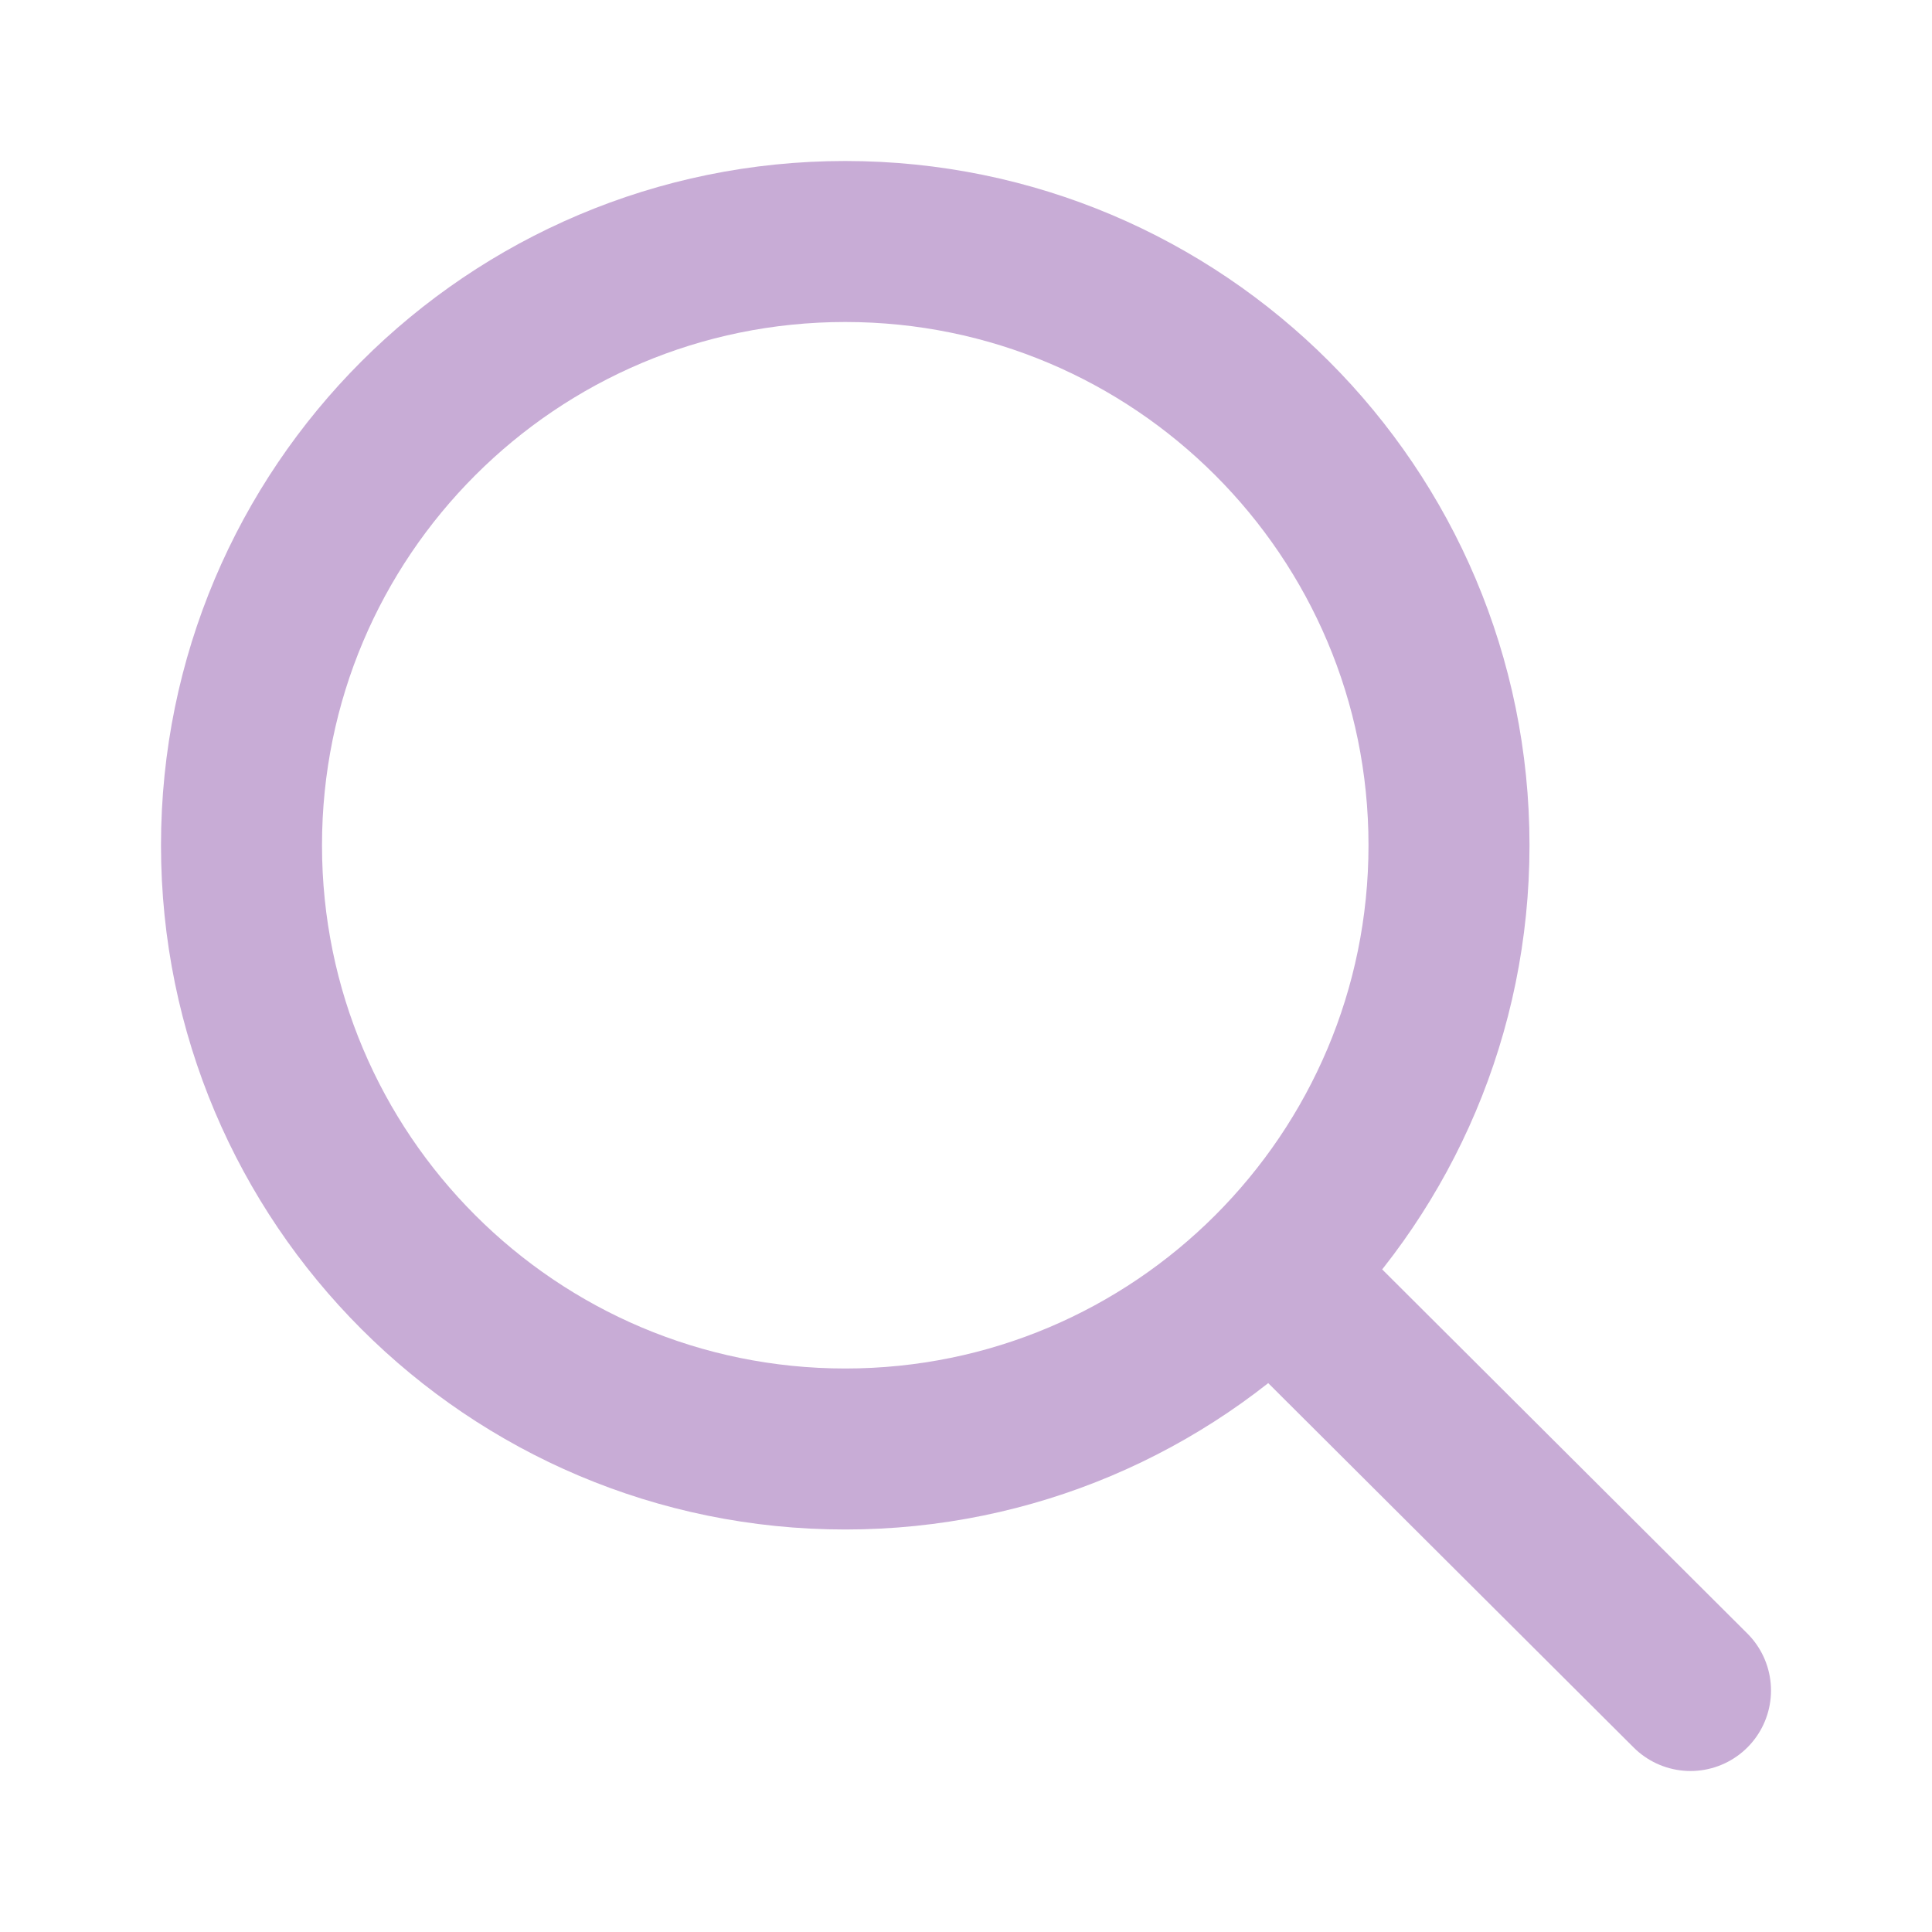
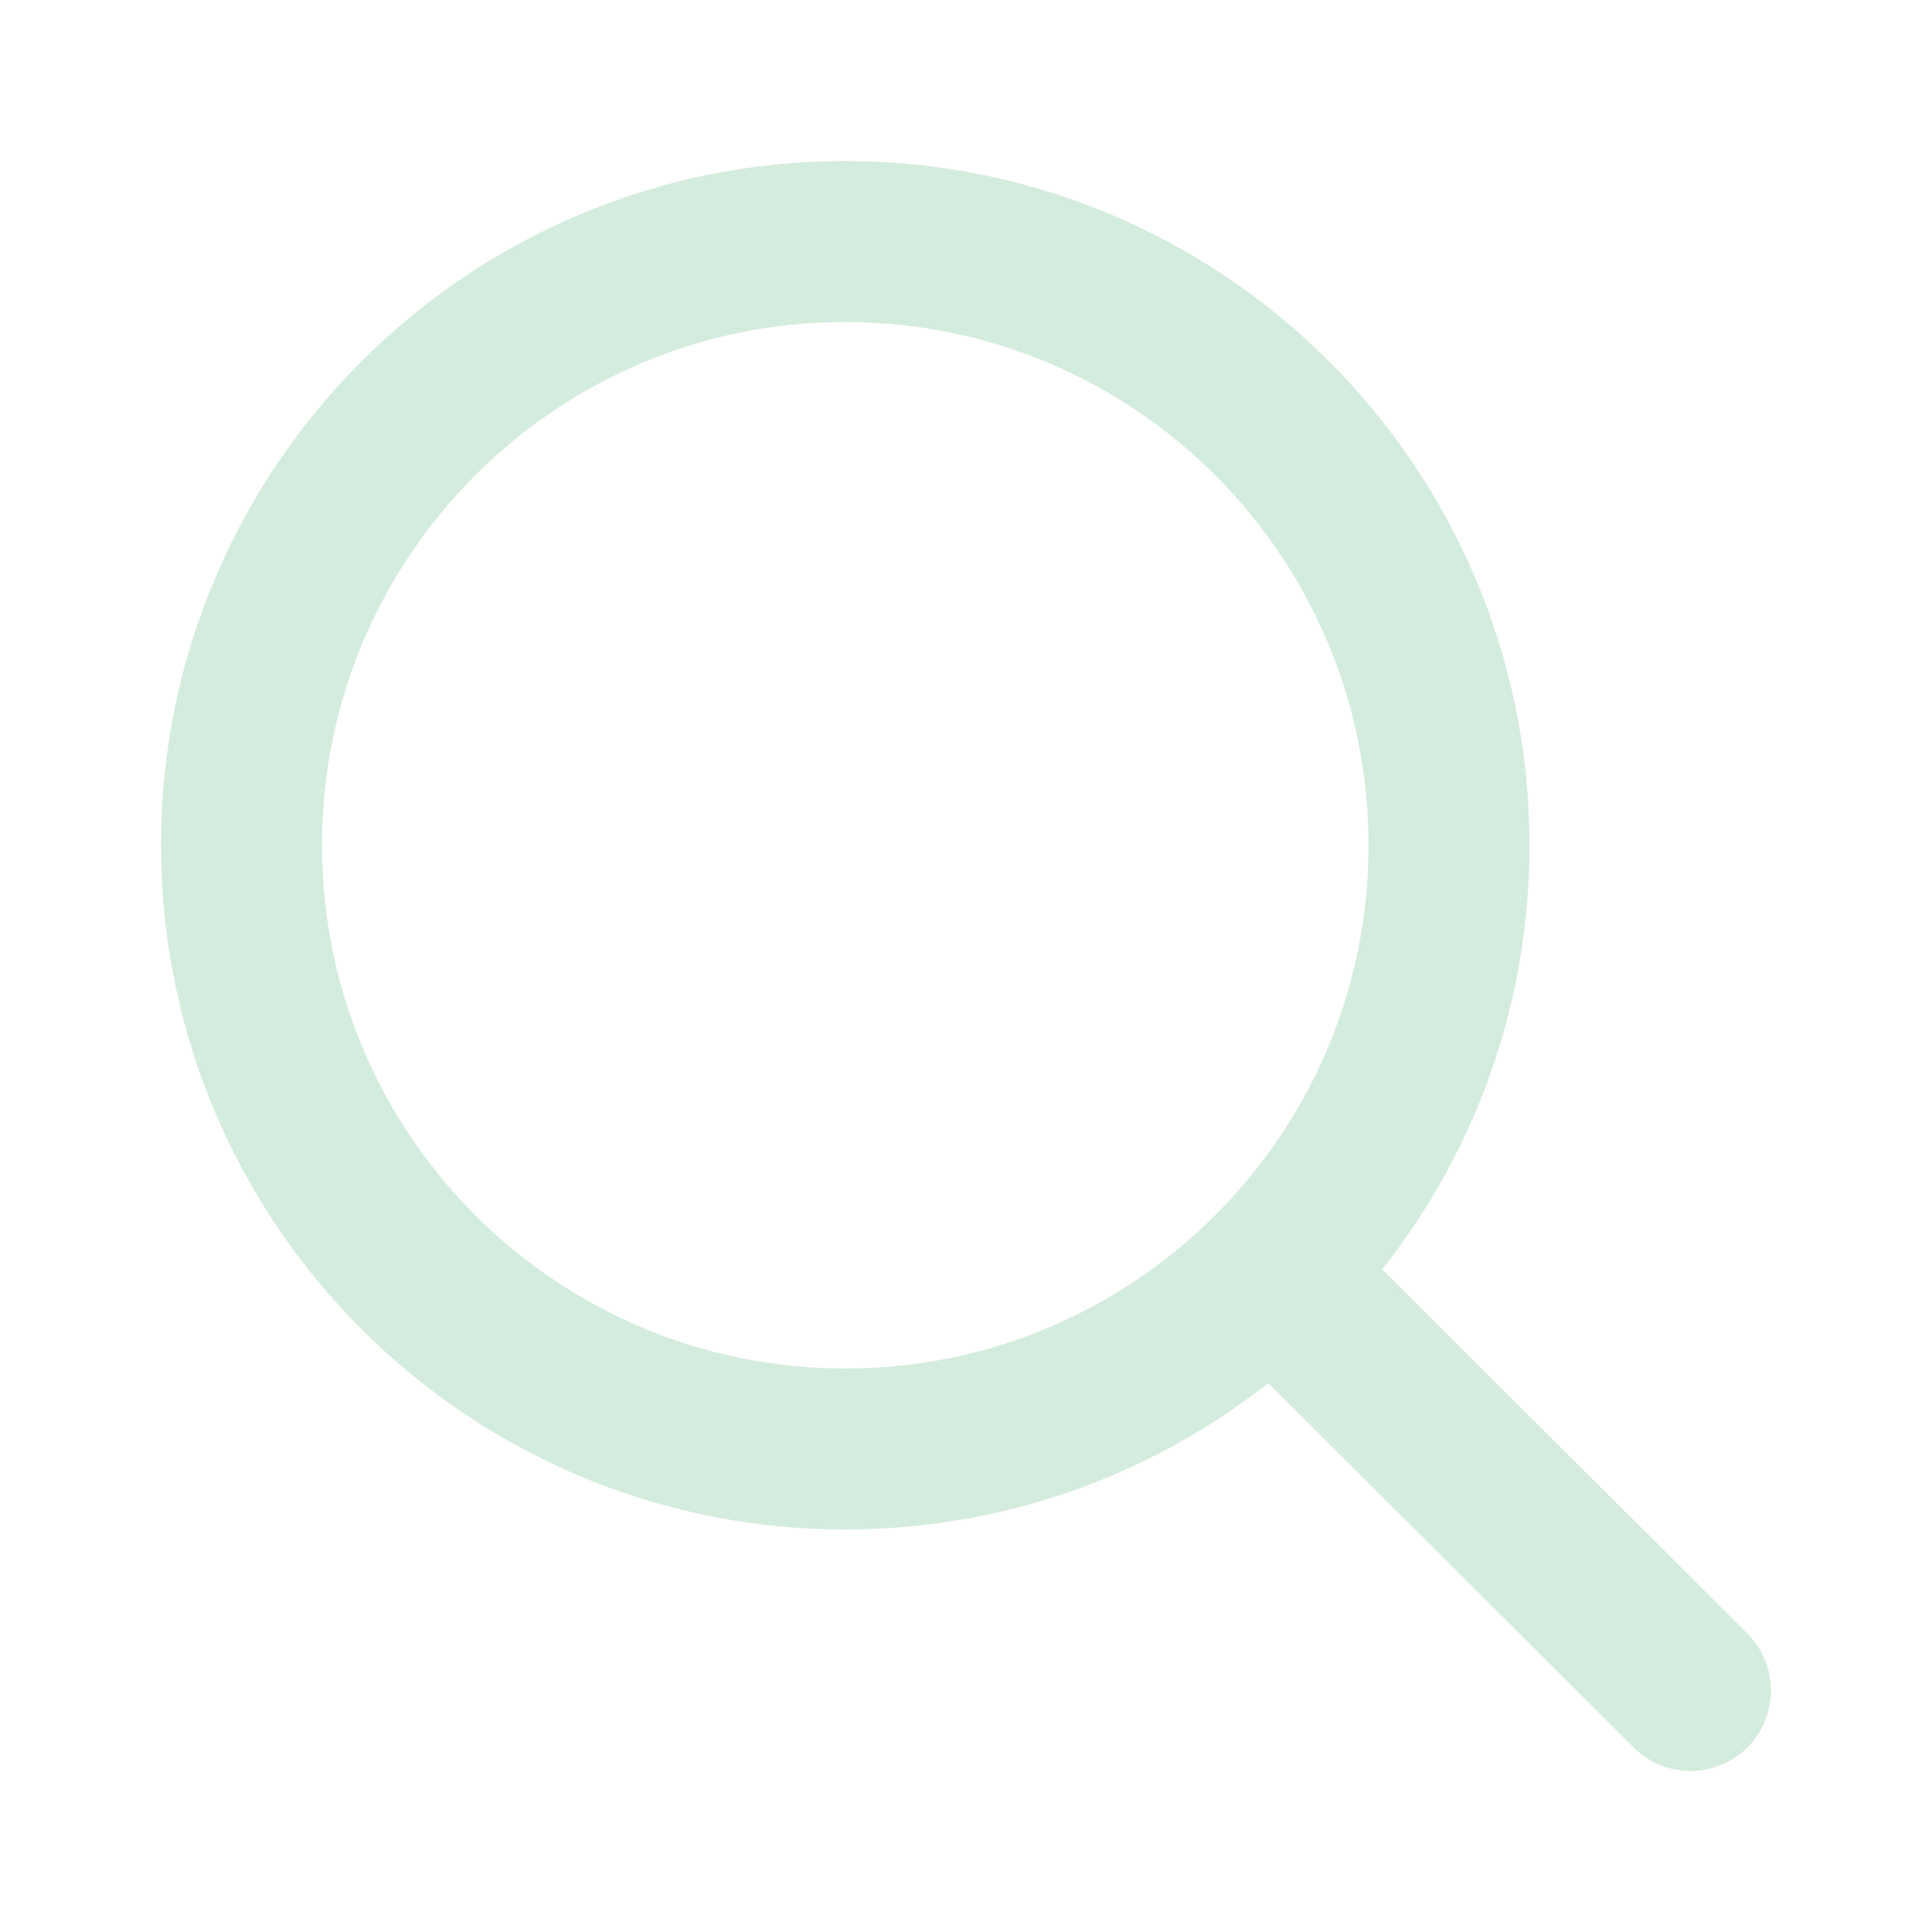
<svg xmlns="http://www.w3.org/2000/svg" width="30px" height="30px" viewBox="0 0 24 24" fill="none">
-   <path d="M15.796 15.811L21 21M18 10.5C18 14.642 14.642 18 10.5 18C6.358 18 3 14.642 3 10.5C3 6.358 6.358 3 10.5 3C14.642 3 18 6.358 18 10.5Z" stroke="#C8ACD6" stroke-width="2" stroke-linecap="round" stroke-linejoin="round" />
+   <path d="M15.796 15.811L21 21M18 10.5C18 14.642 14.642 18 10.5 18C6.358 18 3 14.642 3 10.5C3 6.358 6.358 3 10.5 3C14.642 3 18 6.358 18 10.5Z" stroke="#D4ECDD" stroke-width="2" stroke-linecap="round" stroke-linejoin="round" />
</svg>
